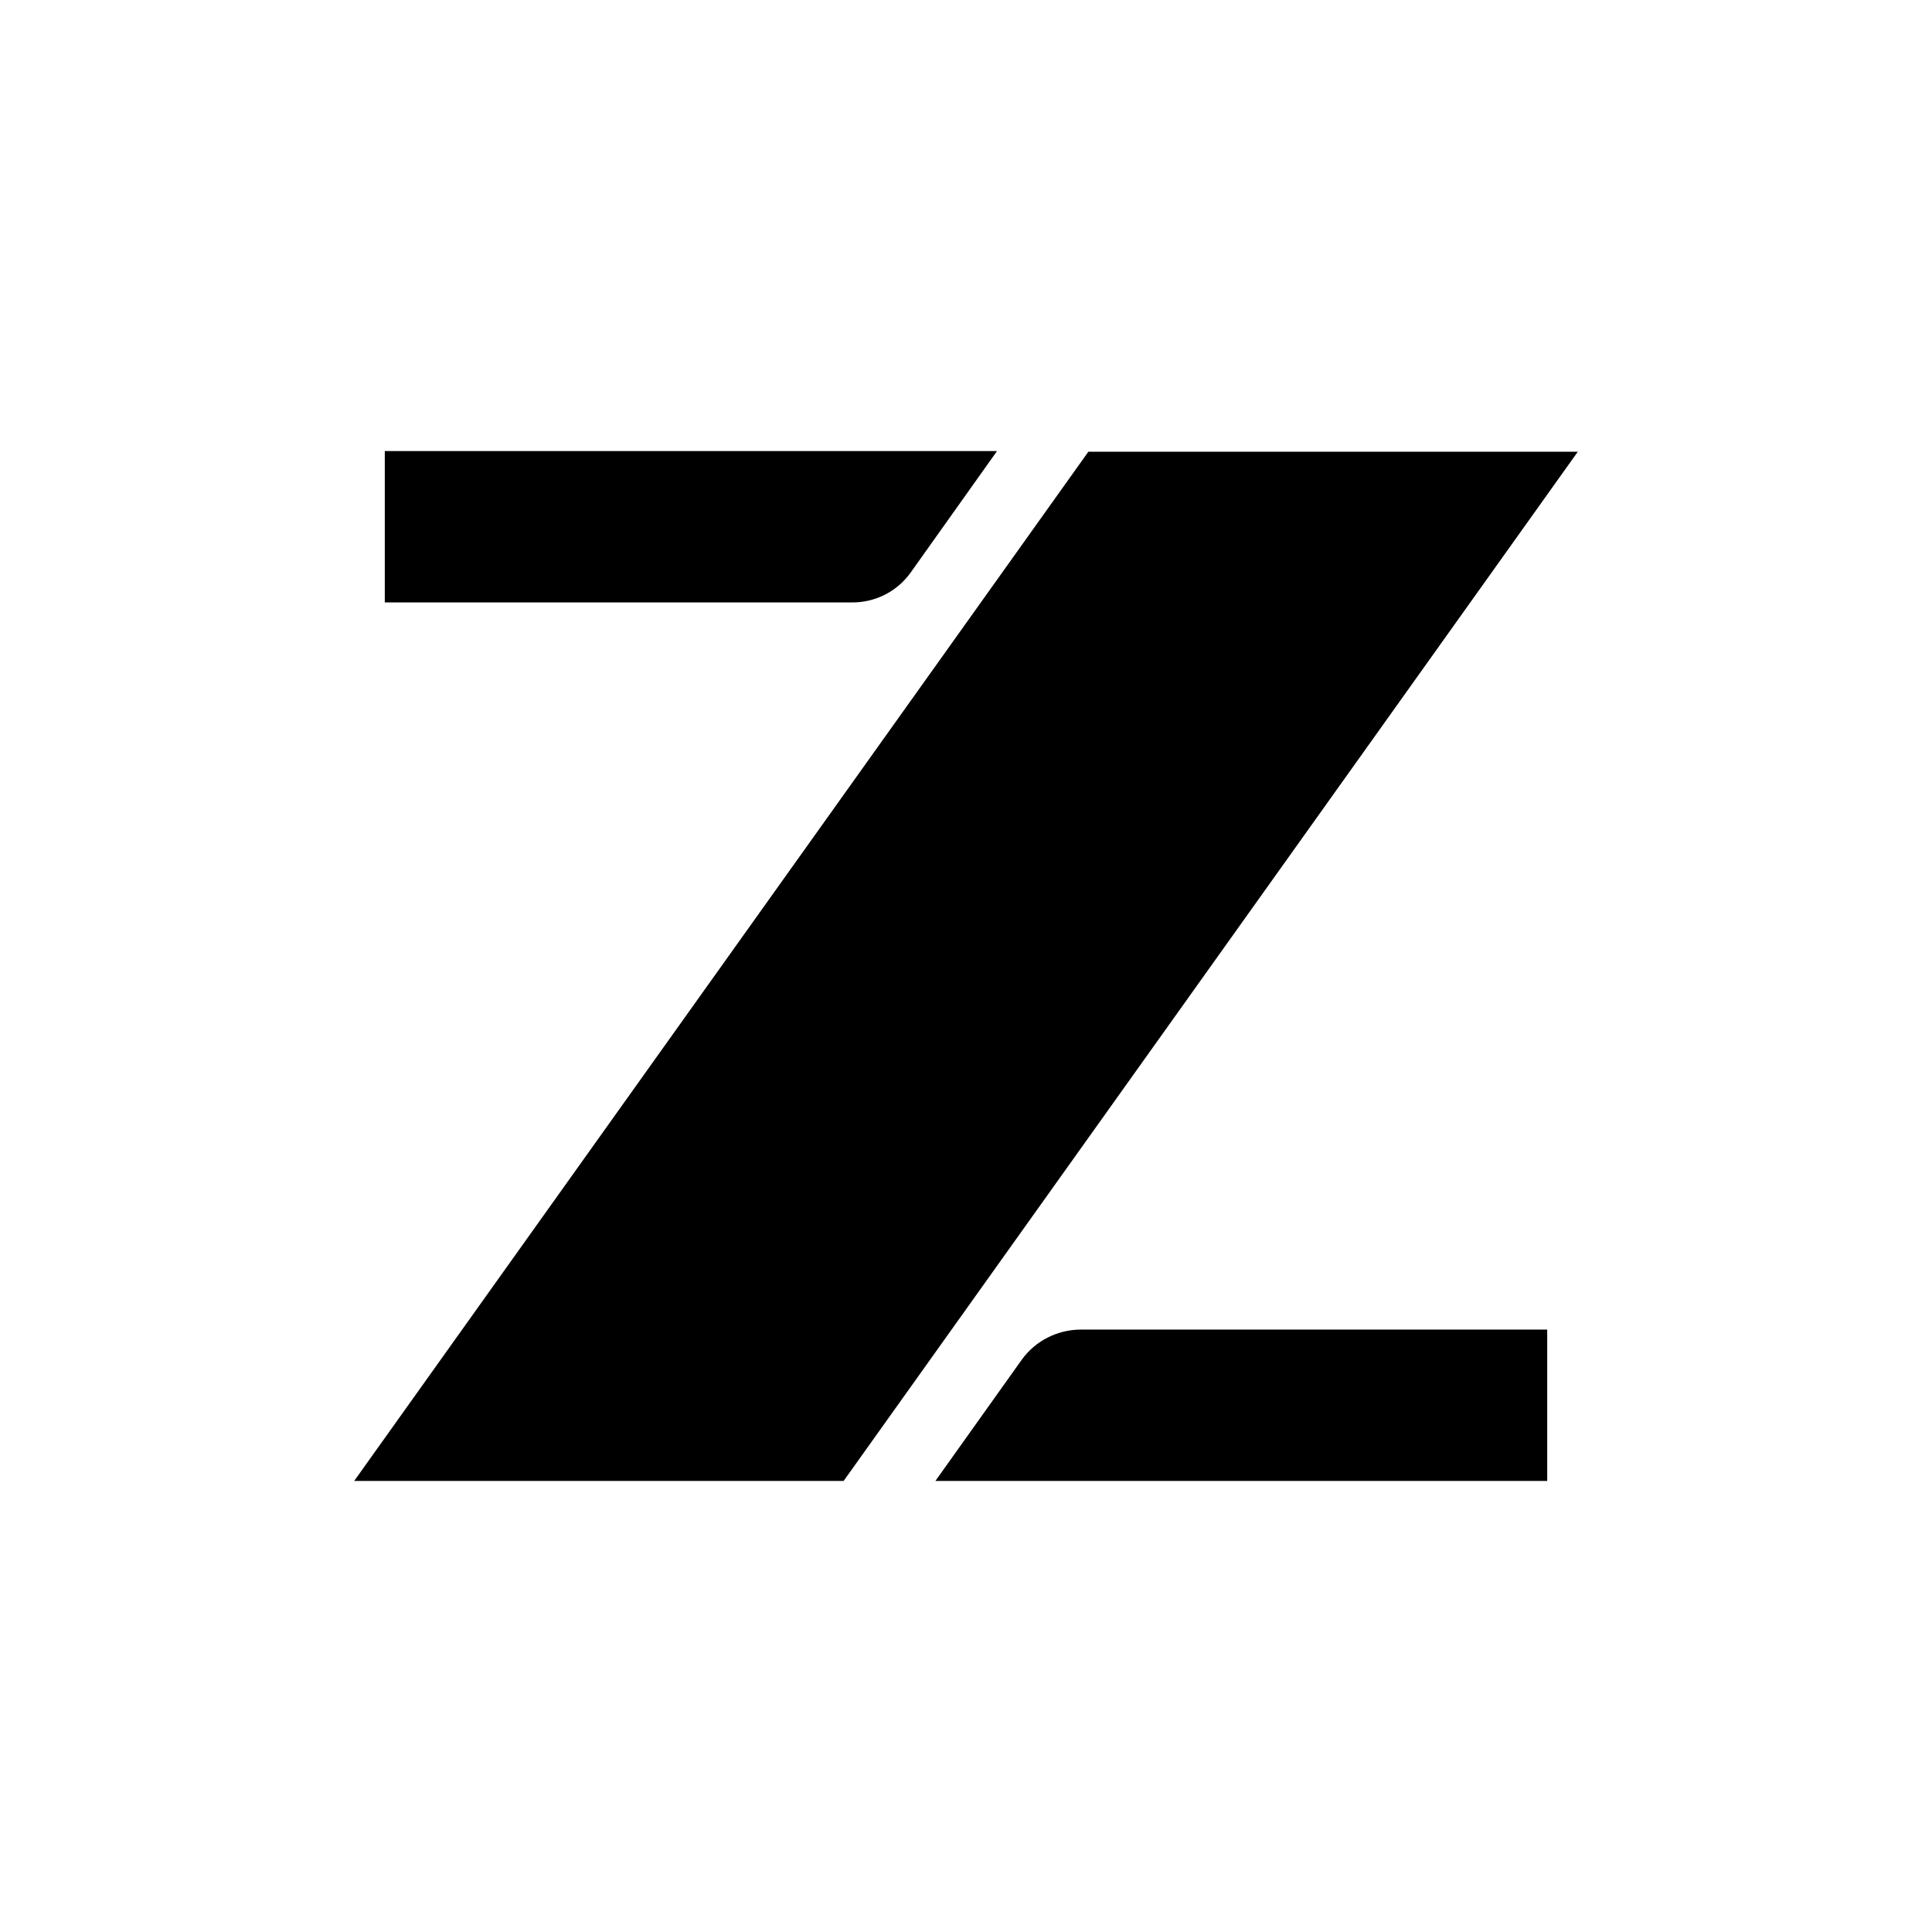
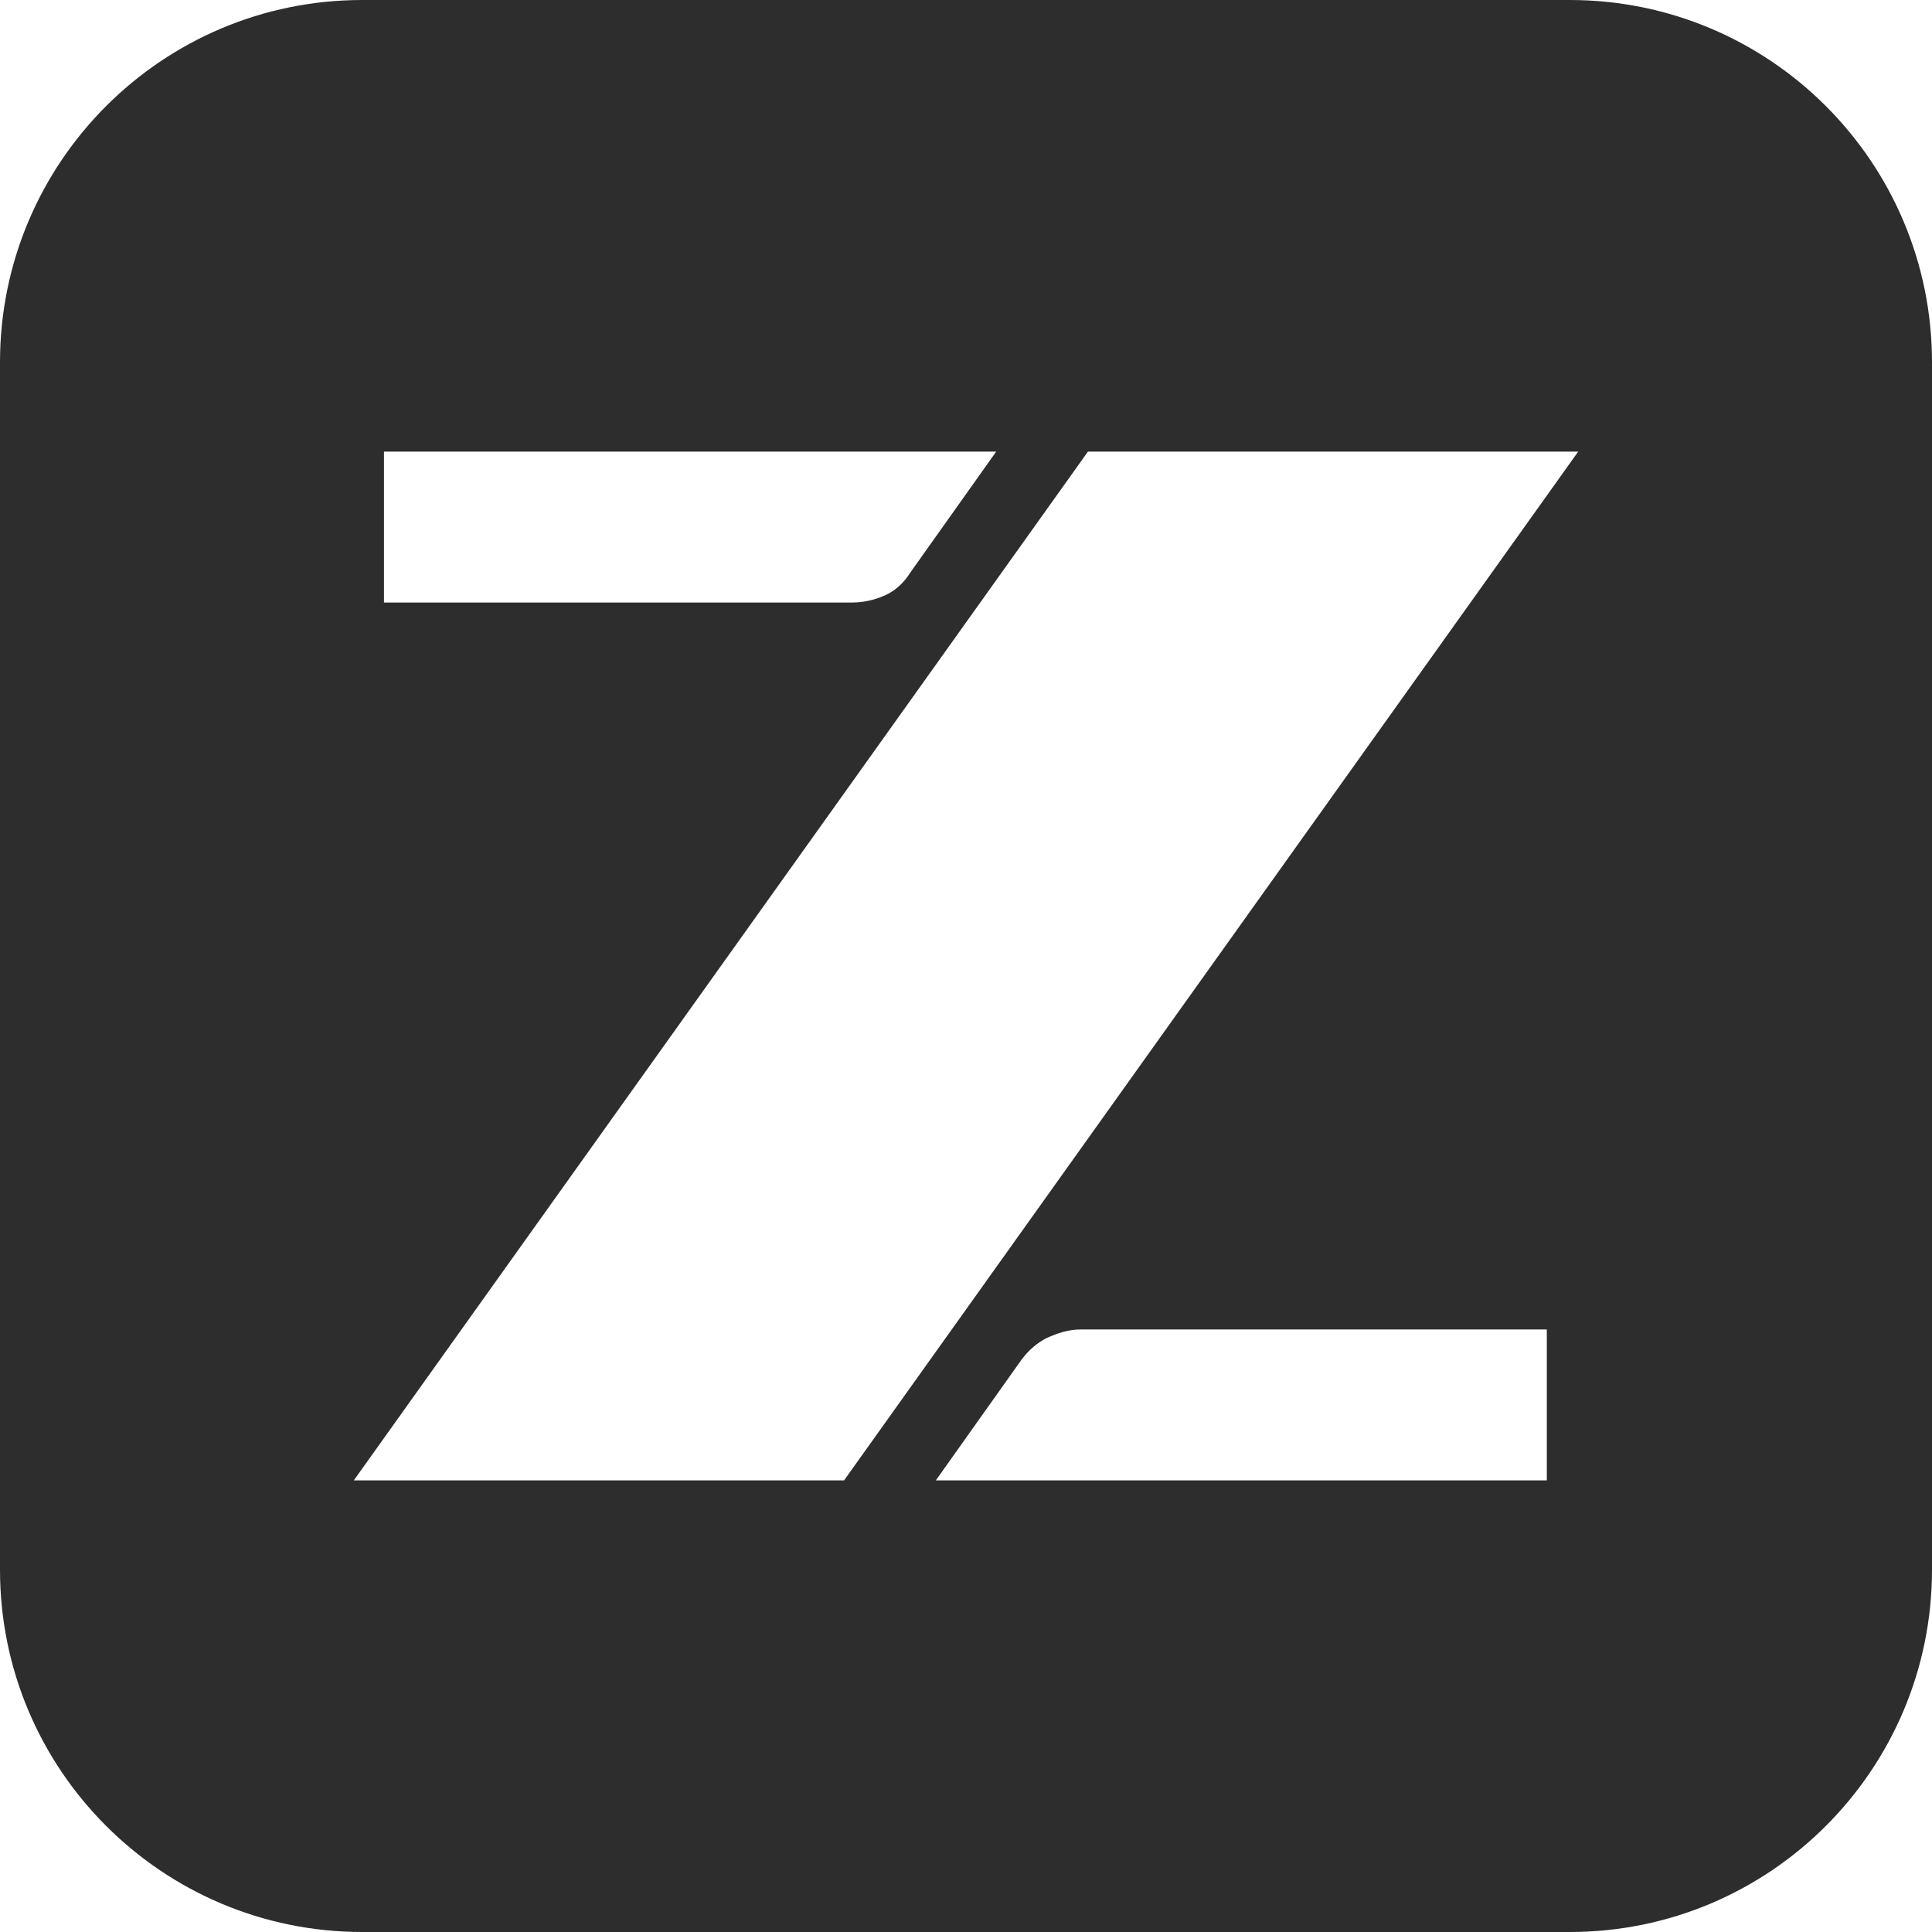
- <svg xmlns="http://www.w3.org/2000/svg" viewBox="0 0 48 48" width="48" height="48" fill="none" customFrame="url(#clipPath_29)">
-   <defs>
-     <clipPath id="clipPath_29">
-       <rect width="48" height="48" x="0" y="0" rx="12" fill="rgb(255,255,255)" />
-     </clipPath>
-   </defs>
-   <rect id="智谱" width="48" height="48" x="0" y="0" rx="12" fill="rgb(255,255,255)" />
-   <path id="矢量 8293" d="M22.632 14.215L24.76 11.222L24.76 11.207L9.56 11.207L9.56 14.967L21.157 14.967C21.447 14.971 21.732 14.904 21.989 14.773C22.246 14.642 22.467 14.45 22.632 14.215ZM39.2 11.223L20.96 36.793L8.8 36.793L27.04 11.223L39.2 11.223ZM23.24 36.793L25.383 33.785C25.55 33.552 25.771 33.362 26.028 33.232C26.284 33.101 26.569 33.033 26.857 33.033L38.44 33.033L38.44 36.793L23.24 36.793Z" fill="rgb(0,0,0)" fill-rule="evenodd" />
+ <svg xmlns="http://www.w3.org/2000/svg" viewBox="0 0 16 16" width="16" height="16" fill="none">
+   <rect id="glm-2" width="16" height="16" x="0" y="0" />
+   <rect id="_组件集_16" width="16" height="16" x="0" y="0" rx="3" fill="rgb(45,45,45)" />
+   <path id="_矢量_8293" d="M7.54 4.74L8.25 3.74L3.18 3.74L3.18 4.99L7.05 4.99C7.15 4.99 7.24 4.97 7.33 4.93C7.42 4.89 7.49 4.82 7.54 4.74ZM13.07 3.74L6.99 12.26L2.93 12.26L9.01 3.74L13.06 3.74L13.07 3.74ZM7.75 12.26L8.46 11.26C8.52 11.18 8.59 11.12 8.67 11.08C8.76 11.04 8.85 11.01 8.95 11.01L12.81 11.01L12.81 12.26L7.74 12.26L7.75 12.26Z" fill="rgb(255,255,255)" fill-rule="evenodd" />
</svg>
